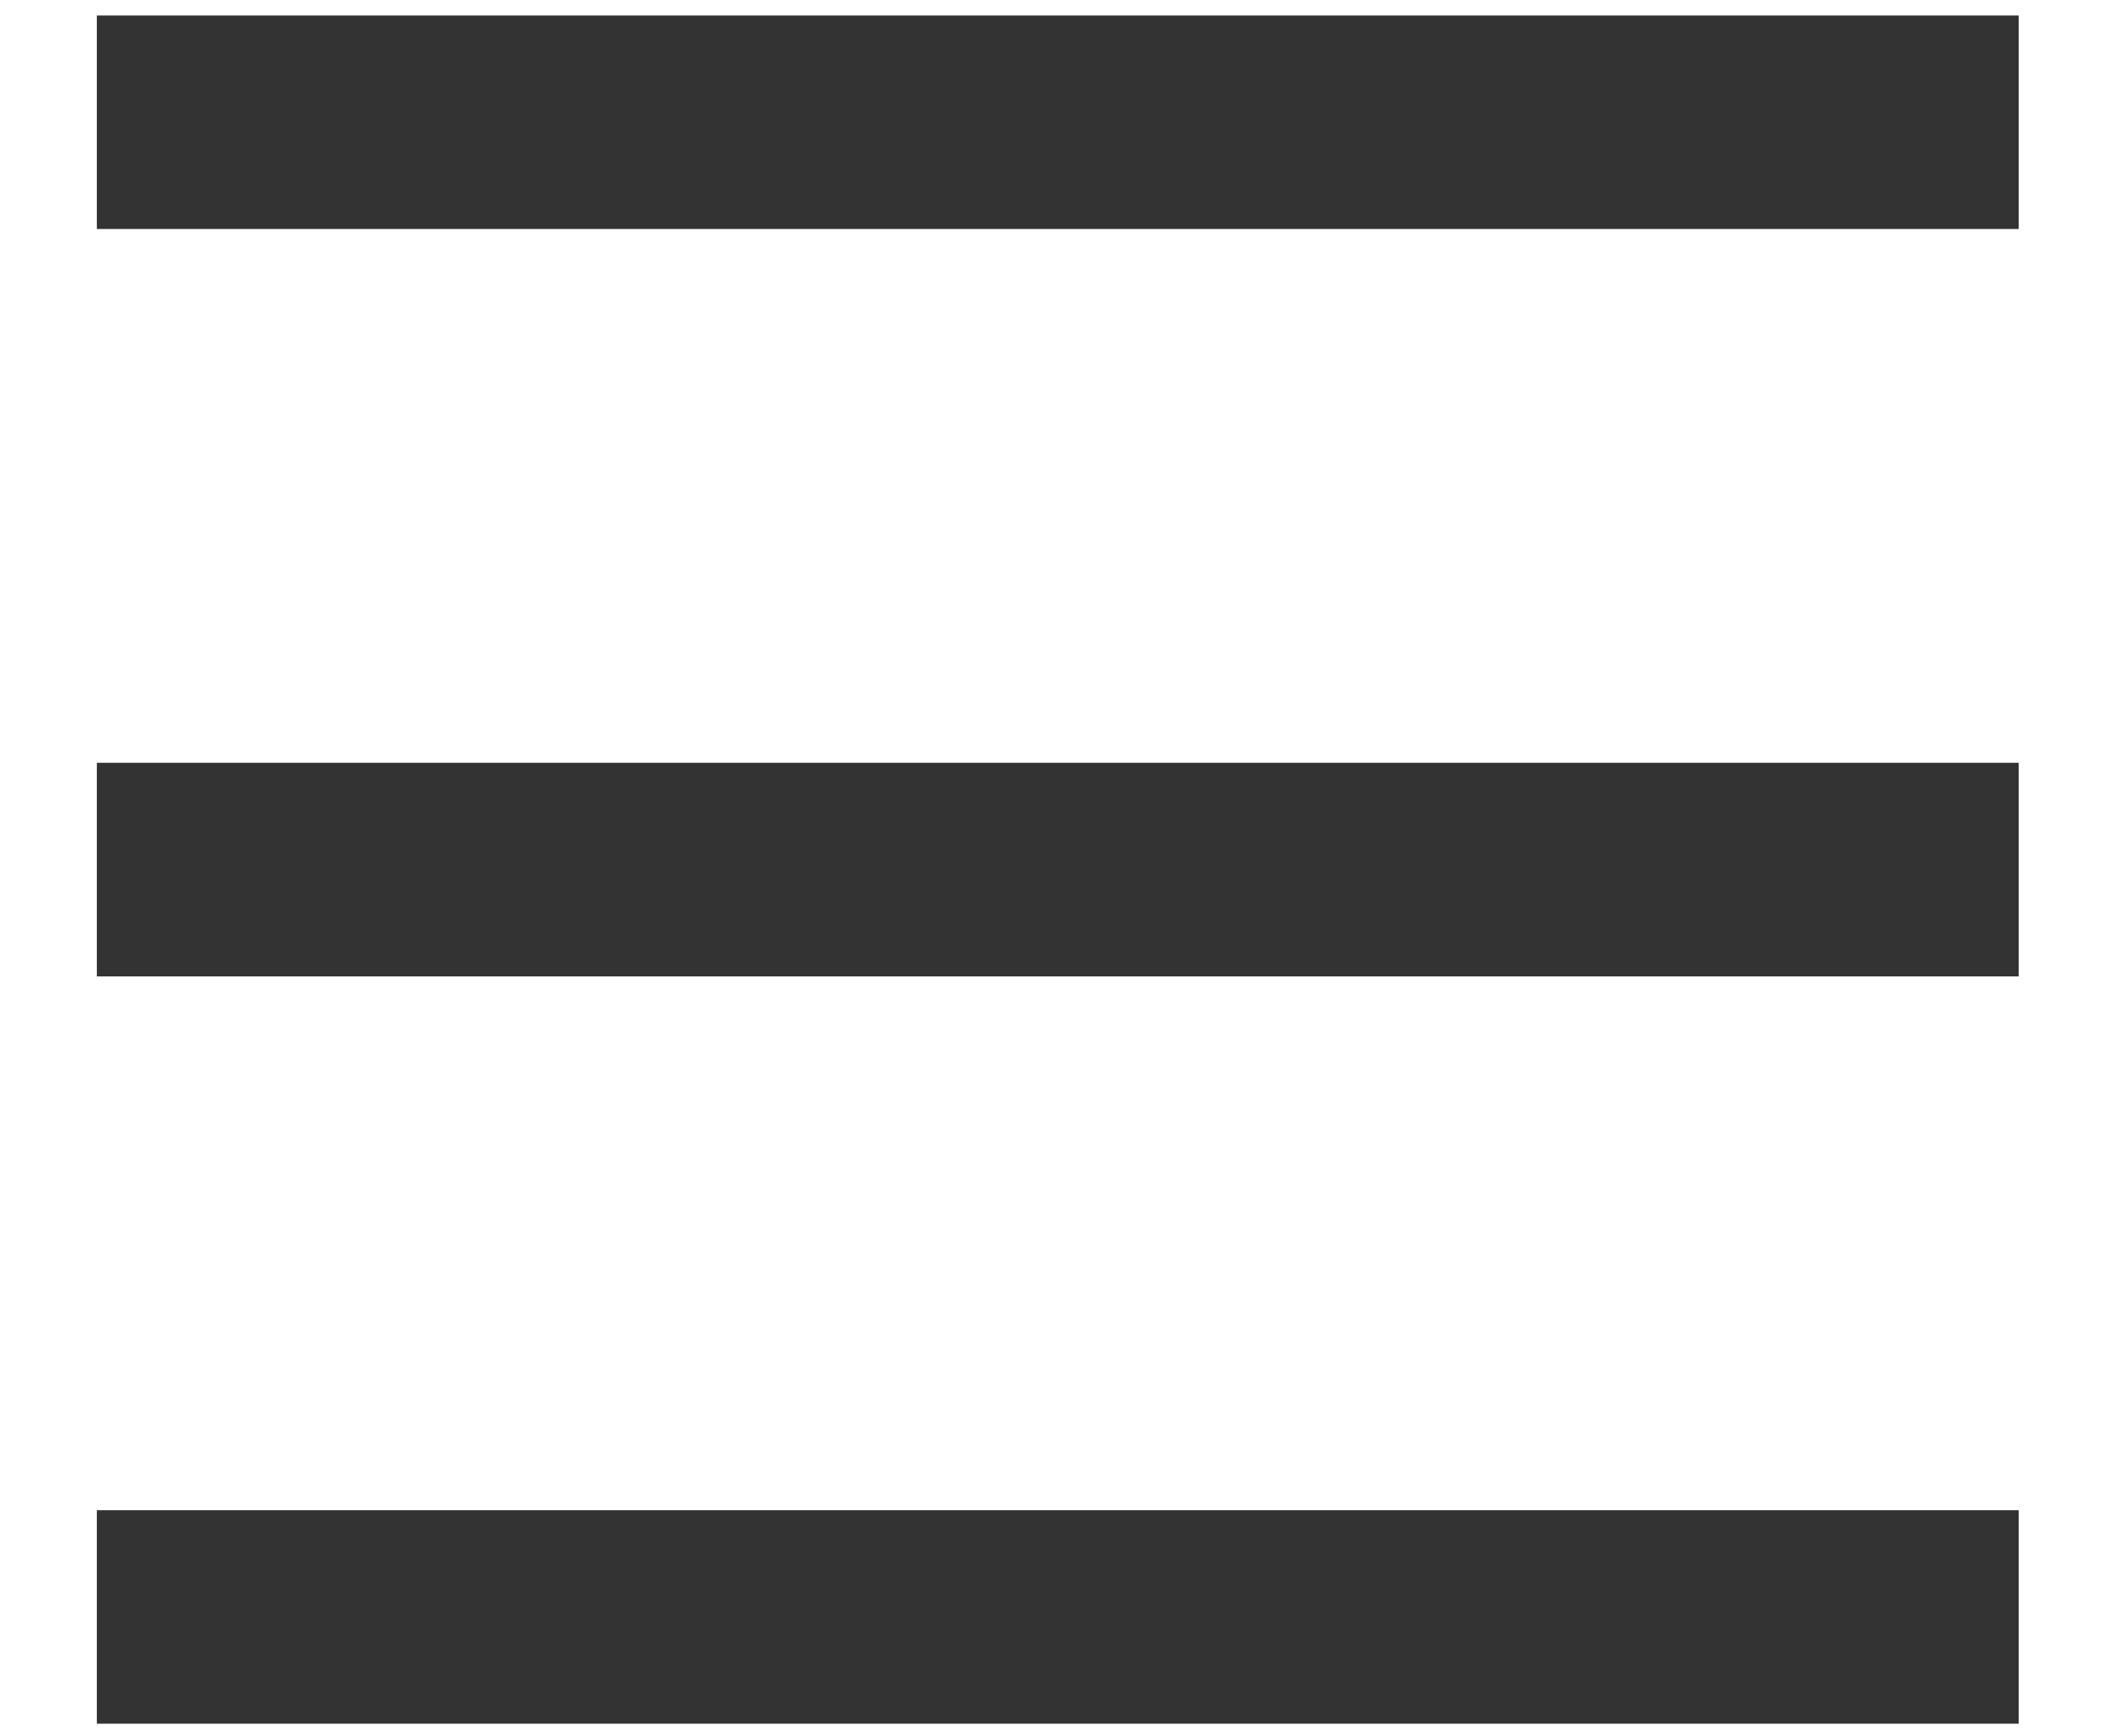
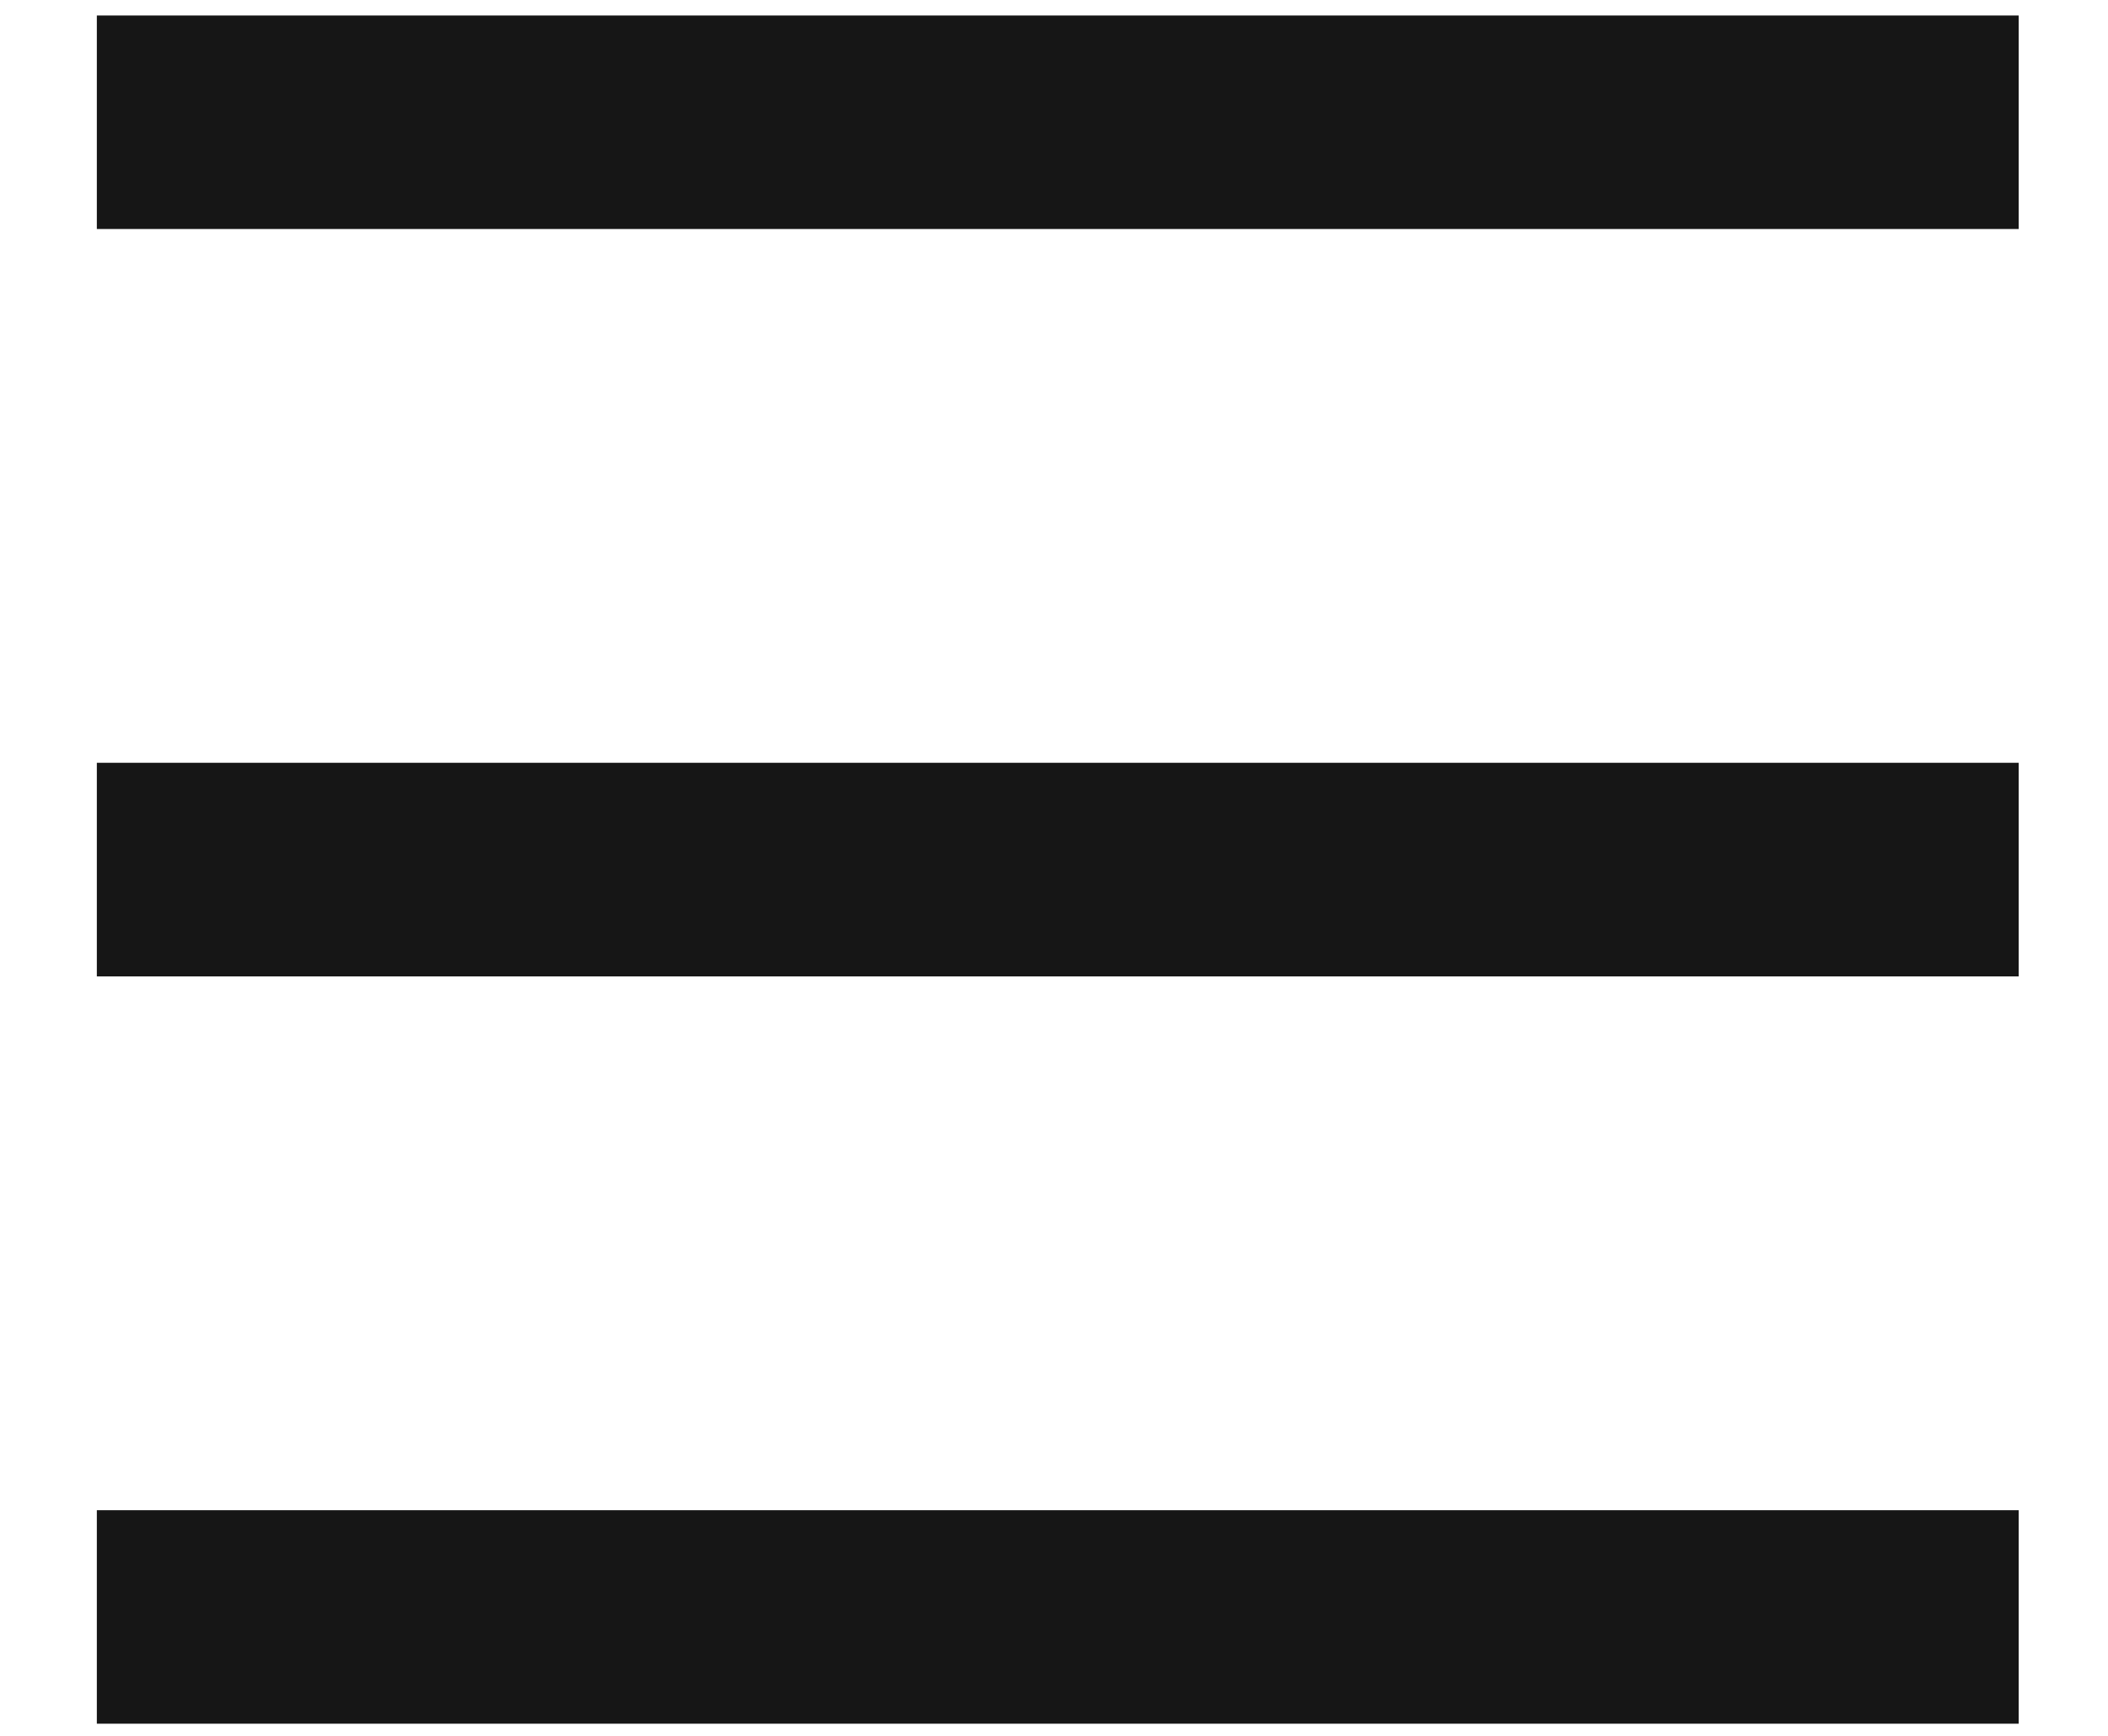
<svg xmlns="http://www.w3.org/2000/svg" width="17" height="14" viewBox="0 0 17 14" fill="none">
-   <path d="M0.781 0.125H16.28V1.847H0.781V0.125ZM0.781 6.152H16.28V7.875H0.781V6.152ZM0.781 12.18H16.28V13.902H0.781V12.18Z" fill="#333333" />
+   <path d="M0.781 0.125H16.28V1.847H0.781V0.125ZM0.781 6.152H16.28V7.875H0.781V6.152ZM0.781 12.18H16.28V13.902H0.781V12.18Z" fill="#161616" />
</svg>
